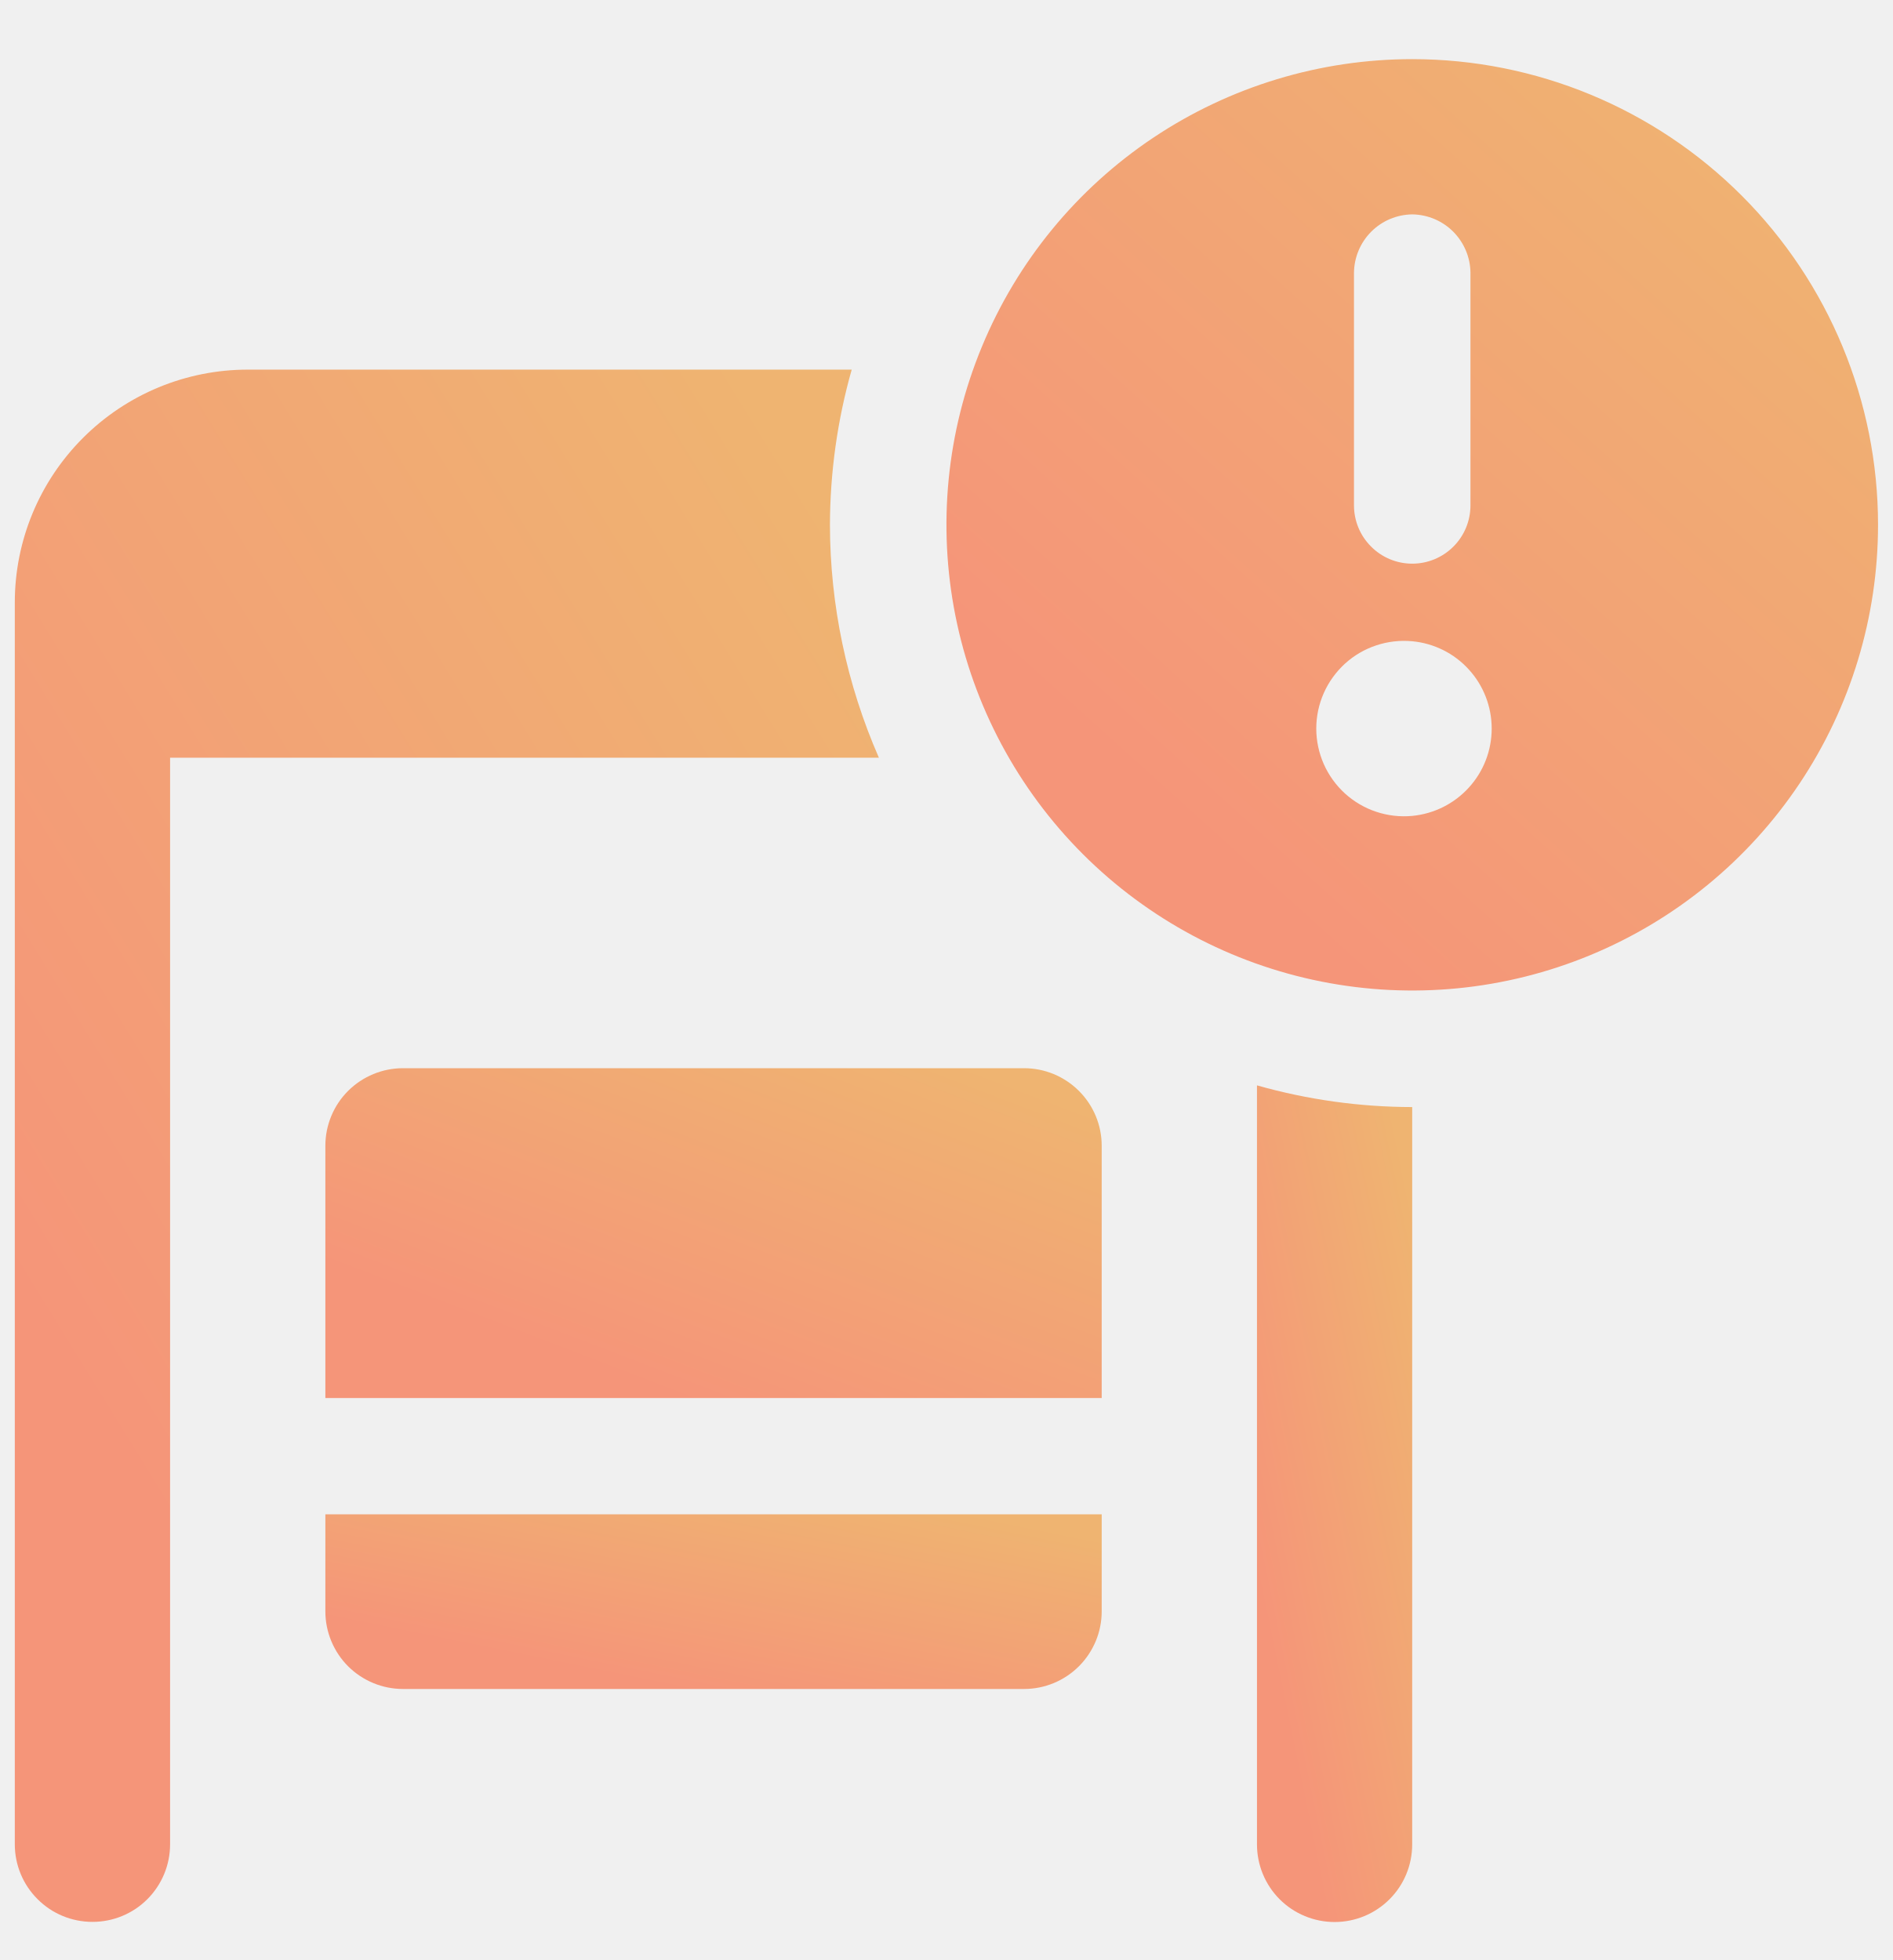
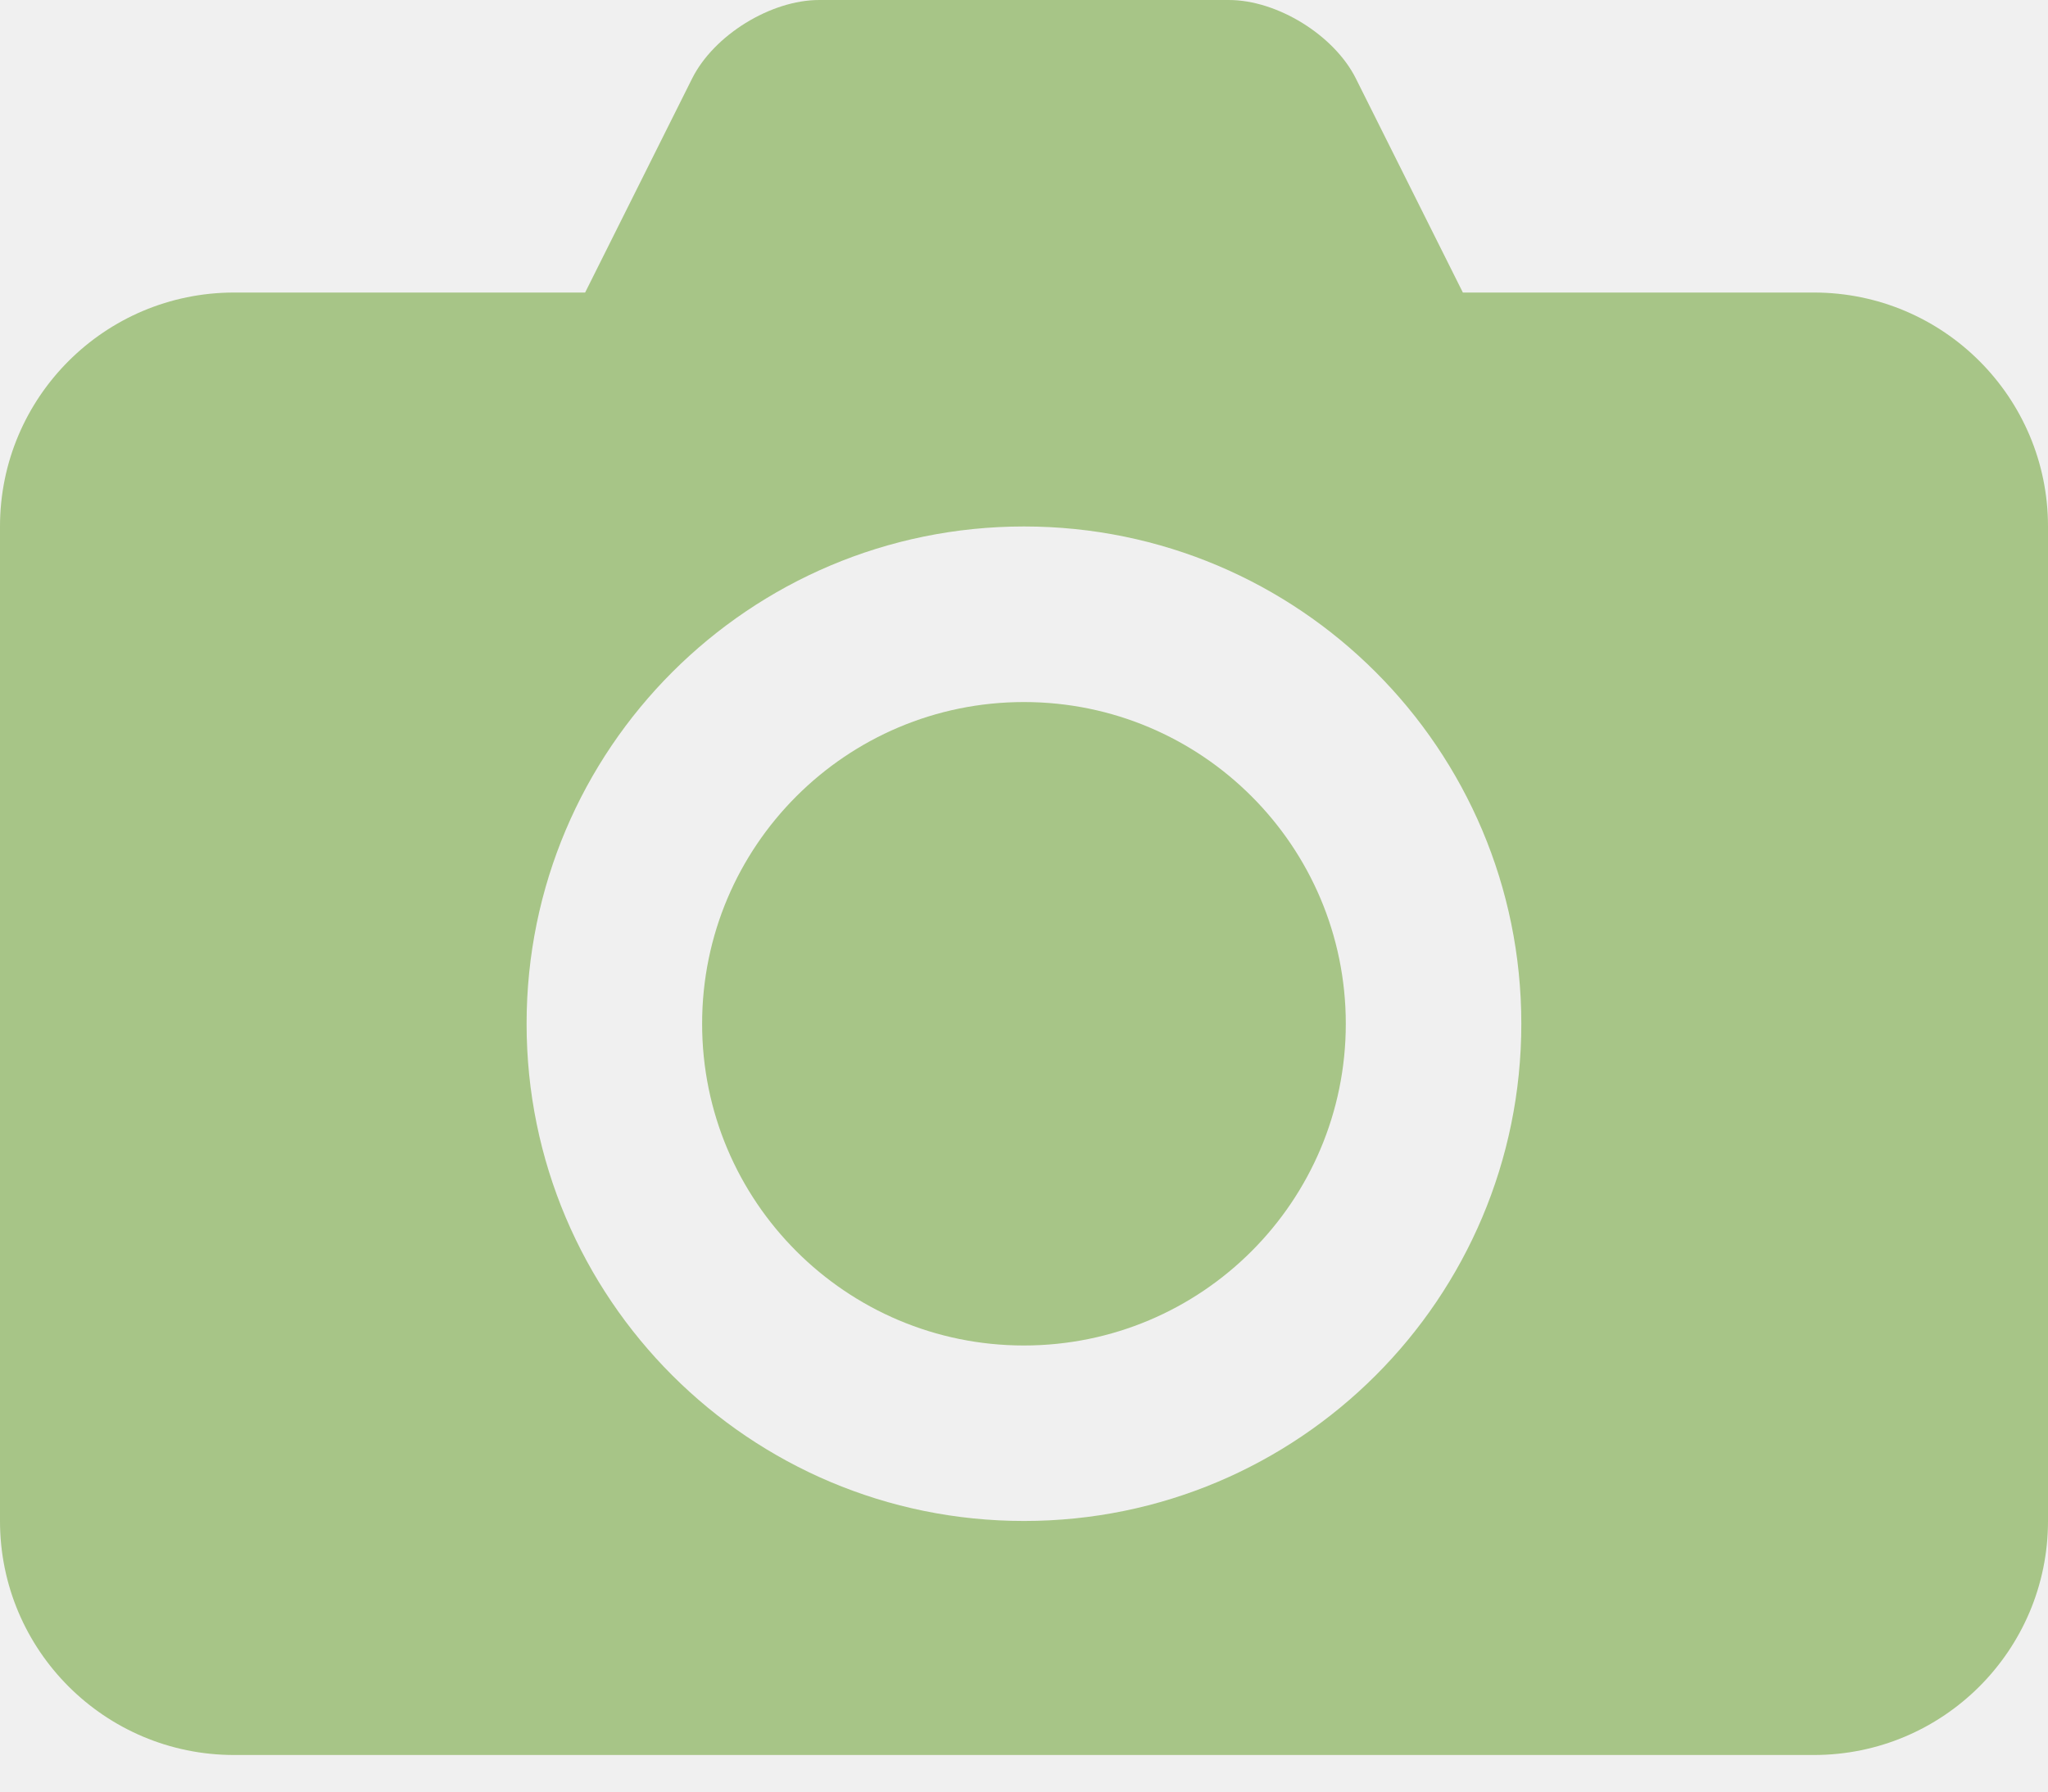
- <svg xmlns="http://www.w3.org/2000/svg" width="28" height="29" viewBox="0 0 28 29" fill="none">
-   <g clip-path="url(#clip0_4463_13379)">
-     <path d="M18.594 27.29C18.594 27.594 18.715 27.887 18.93 28.102C19.145 28.317 19.438 28.438 19.742 28.438C20.047 28.438 20.339 28.317 20.554 28.102C20.77 27.887 20.89 27.594 20.89 27.29V16.38C20.114 16.379 19.341 16.271 18.594 16.059V27.29Z" fill="url(#paint0_linear_4463_13379)" />
-     <path d="M16.297 16.953C16.297 16.648 16.176 16.356 15.96 16.141C15.745 15.926 15.453 15.805 15.149 15.805H5.961C5.657 15.805 5.365 15.926 5.149 16.141C4.934 16.356 4.813 16.648 4.813 16.953V20.685H16.297V16.953Z" fill="url(#paint1_linear_4463_13379)" />
-     <path d="M4.813 23.842C4.813 24.146 4.934 24.438 5.149 24.654C5.365 24.869 5.657 24.99 5.961 24.99H15.149C15.453 24.99 15.745 24.869 15.96 24.654C16.176 24.438 16.297 24.146 16.297 23.842V22.406H4.813V23.842Z" fill="url(#paint2_linear_4463_13379)" />
-     <path d="M12.599 5.469H3.665C2.751 5.469 1.875 5.832 1.229 6.478C0.582 7.124 0.219 8 0.219 8.914L0.219 27.288C0.219 27.593 0.34 27.885 0.556 28.1C0.771 28.316 1.063 28.436 1.368 28.436C1.672 28.436 1.965 28.316 2.18 28.1C2.395 27.885 2.516 27.593 2.516 27.288V11.211H13.001C12.525 10.124 12.279 8.952 12.277 7.766C12.279 6.989 12.387 6.216 12.599 5.469Z" fill="url(#paint3_linear_4463_13379)" />
-     <path d="M20.891 0.875C19.528 0.875 18.196 1.279 17.062 2.036C15.929 2.793 15.046 3.869 14.525 5.129C14.003 6.388 13.867 7.773 14.133 9.11C14.399 10.446 15.055 11.674 16.018 12.637C16.982 13.601 18.21 14.257 19.546 14.523C20.883 14.789 22.268 14.653 23.527 14.131C24.786 13.61 25.863 12.726 26.62 11.593C27.377 10.46 27.781 9.128 27.781 7.765C27.781 5.938 27.055 4.185 25.763 2.893C24.471 1.601 22.718 0.875 20.891 0.875ZM20.891 3.172C21.118 3.175 21.335 3.266 21.496 3.427C21.657 3.588 21.749 3.806 21.752 4.033V7.478C21.752 7.707 21.661 7.926 21.5 8.087C21.338 8.249 21.119 8.34 20.891 8.34C20.662 8.34 20.443 8.249 20.282 8.087C20.12 7.926 20.029 7.707 20.029 7.478V4.033C20.032 3.806 20.124 3.588 20.285 3.427C20.446 3.266 20.663 3.175 20.891 3.172ZM20.891 12.072C20.711 12.089 20.529 12.068 20.358 12.011C20.186 11.954 20.029 11.861 19.895 11.74C19.762 11.618 19.655 11.47 19.582 11.305C19.509 11.139 19.471 10.96 19.471 10.78C19.471 10.599 19.509 10.42 19.582 10.255C19.655 10.09 19.762 9.942 19.895 9.82C20.029 9.698 20.186 9.606 20.358 9.549C20.529 9.492 20.711 9.471 20.891 9.488C21.212 9.518 21.511 9.667 21.728 9.906C21.946 10.145 22.066 10.457 22.066 10.78C22.066 11.103 21.946 11.414 21.728 11.653C21.511 11.892 21.212 12.041 20.891 12.072Z" fill="url(#paint4_linear_4463_13379)" />
-   </g>
-   <defs>
-     <linearGradient id="paint0_linear_4463_13379" x1="19.27" y1="26.67" x2="22.565" y2="25.993" gradientUnits="userSpaceOnUse">
-       <stop stop-color="#F59579" />
-       <stop offset="1" stop-color="#EFB471" />
-     </linearGradient>
-     <linearGradient id="paint1_linear_4463_13379" x1="8.194" y1="19.988" x2="10.396" y2="14.246" gradientUnits="userSpaceOnUse">
-       <stop stop-color="#F59579" />
-       <stop offset="1" stop-color="#EFB471" />
-     </linearGradient>
-     <linearGradient id="paint2_linear_4463_13379" x1="8.194" y1="24.621" x2="8.874" y2="21.272" gradientUnits="userSpaceOnUse">
-       <stop stop-color="#F59579" />
-       <stop offset="1" stop-color="#EFB471" />
-     </linearGradient>
-     <linearGradient id="paint3_linear_4463_13379" x1="3.982" y1="25.156" x2="17.83" y2="16.617" gradientUnits="userSpaceOnUse">
-       <stop stop-color="#F59579" />
-       <stop offset="1" stop-color="#EFB471" />
-     </linearGradient>
-     <linearGradient id="paint4_linear_4463_13379" x1="18.057" y1="12.688" x2="27.307" y2="2.438" gradientUnits="userSpaceOnUse">
-       <stop stop-color="#F59579" />
-       <stop offset="1" stop-color="#EFB471" />
-     </linearGradient>
-     <clipPath id="clip0_4463_13379">
-       <rect width="27.561" height="27.561" fill="white" transform="translate(0.219482 0.875)" />
-     </clipPath>
-   </defs>
+ <svg xmlns="http://www.w3.org/2000/svg" width="24" height="21" viewBox="0 0 24 21" fill="none">
+   <path d="M21.257 3.429H17.143L15.889 0.92C15.635 0.412 14.968 0 14.4 0H9.6C9.032 0 8.365 0.412 8.111 0.92L6.857 3.429H2.743C1.228 3.429 0 4.657 0 6.171V17.828C0 19.343 1.228 20.571 2.743 20.571H21.257C22.772 20.571 24 19.343 24 17.828V6.171C24 4.657 22.772 3.429 21.257 3.429ZM12 17.828C8.781 17.828 6.171 15.22 6.171 12C6.171 8.78 8.781 6.171 12 6.171C15.22 6.171 17.828 8.78 17.828 12C17.828 15.22 15.22 17.828 12 17.828Z" fill="#A7C587" />
+   <path d="M11.999 15.771C14.082 15.771 15.771 14.083 15.771 12C15.771 9.917 14.082 8.229 11.999 8.229C9.917 8.229 8.228 9.917 8.228 12C8.228 14.083 9.917 15.771 11.999 15.771Z" fill="#A7C587" />
</svg>
